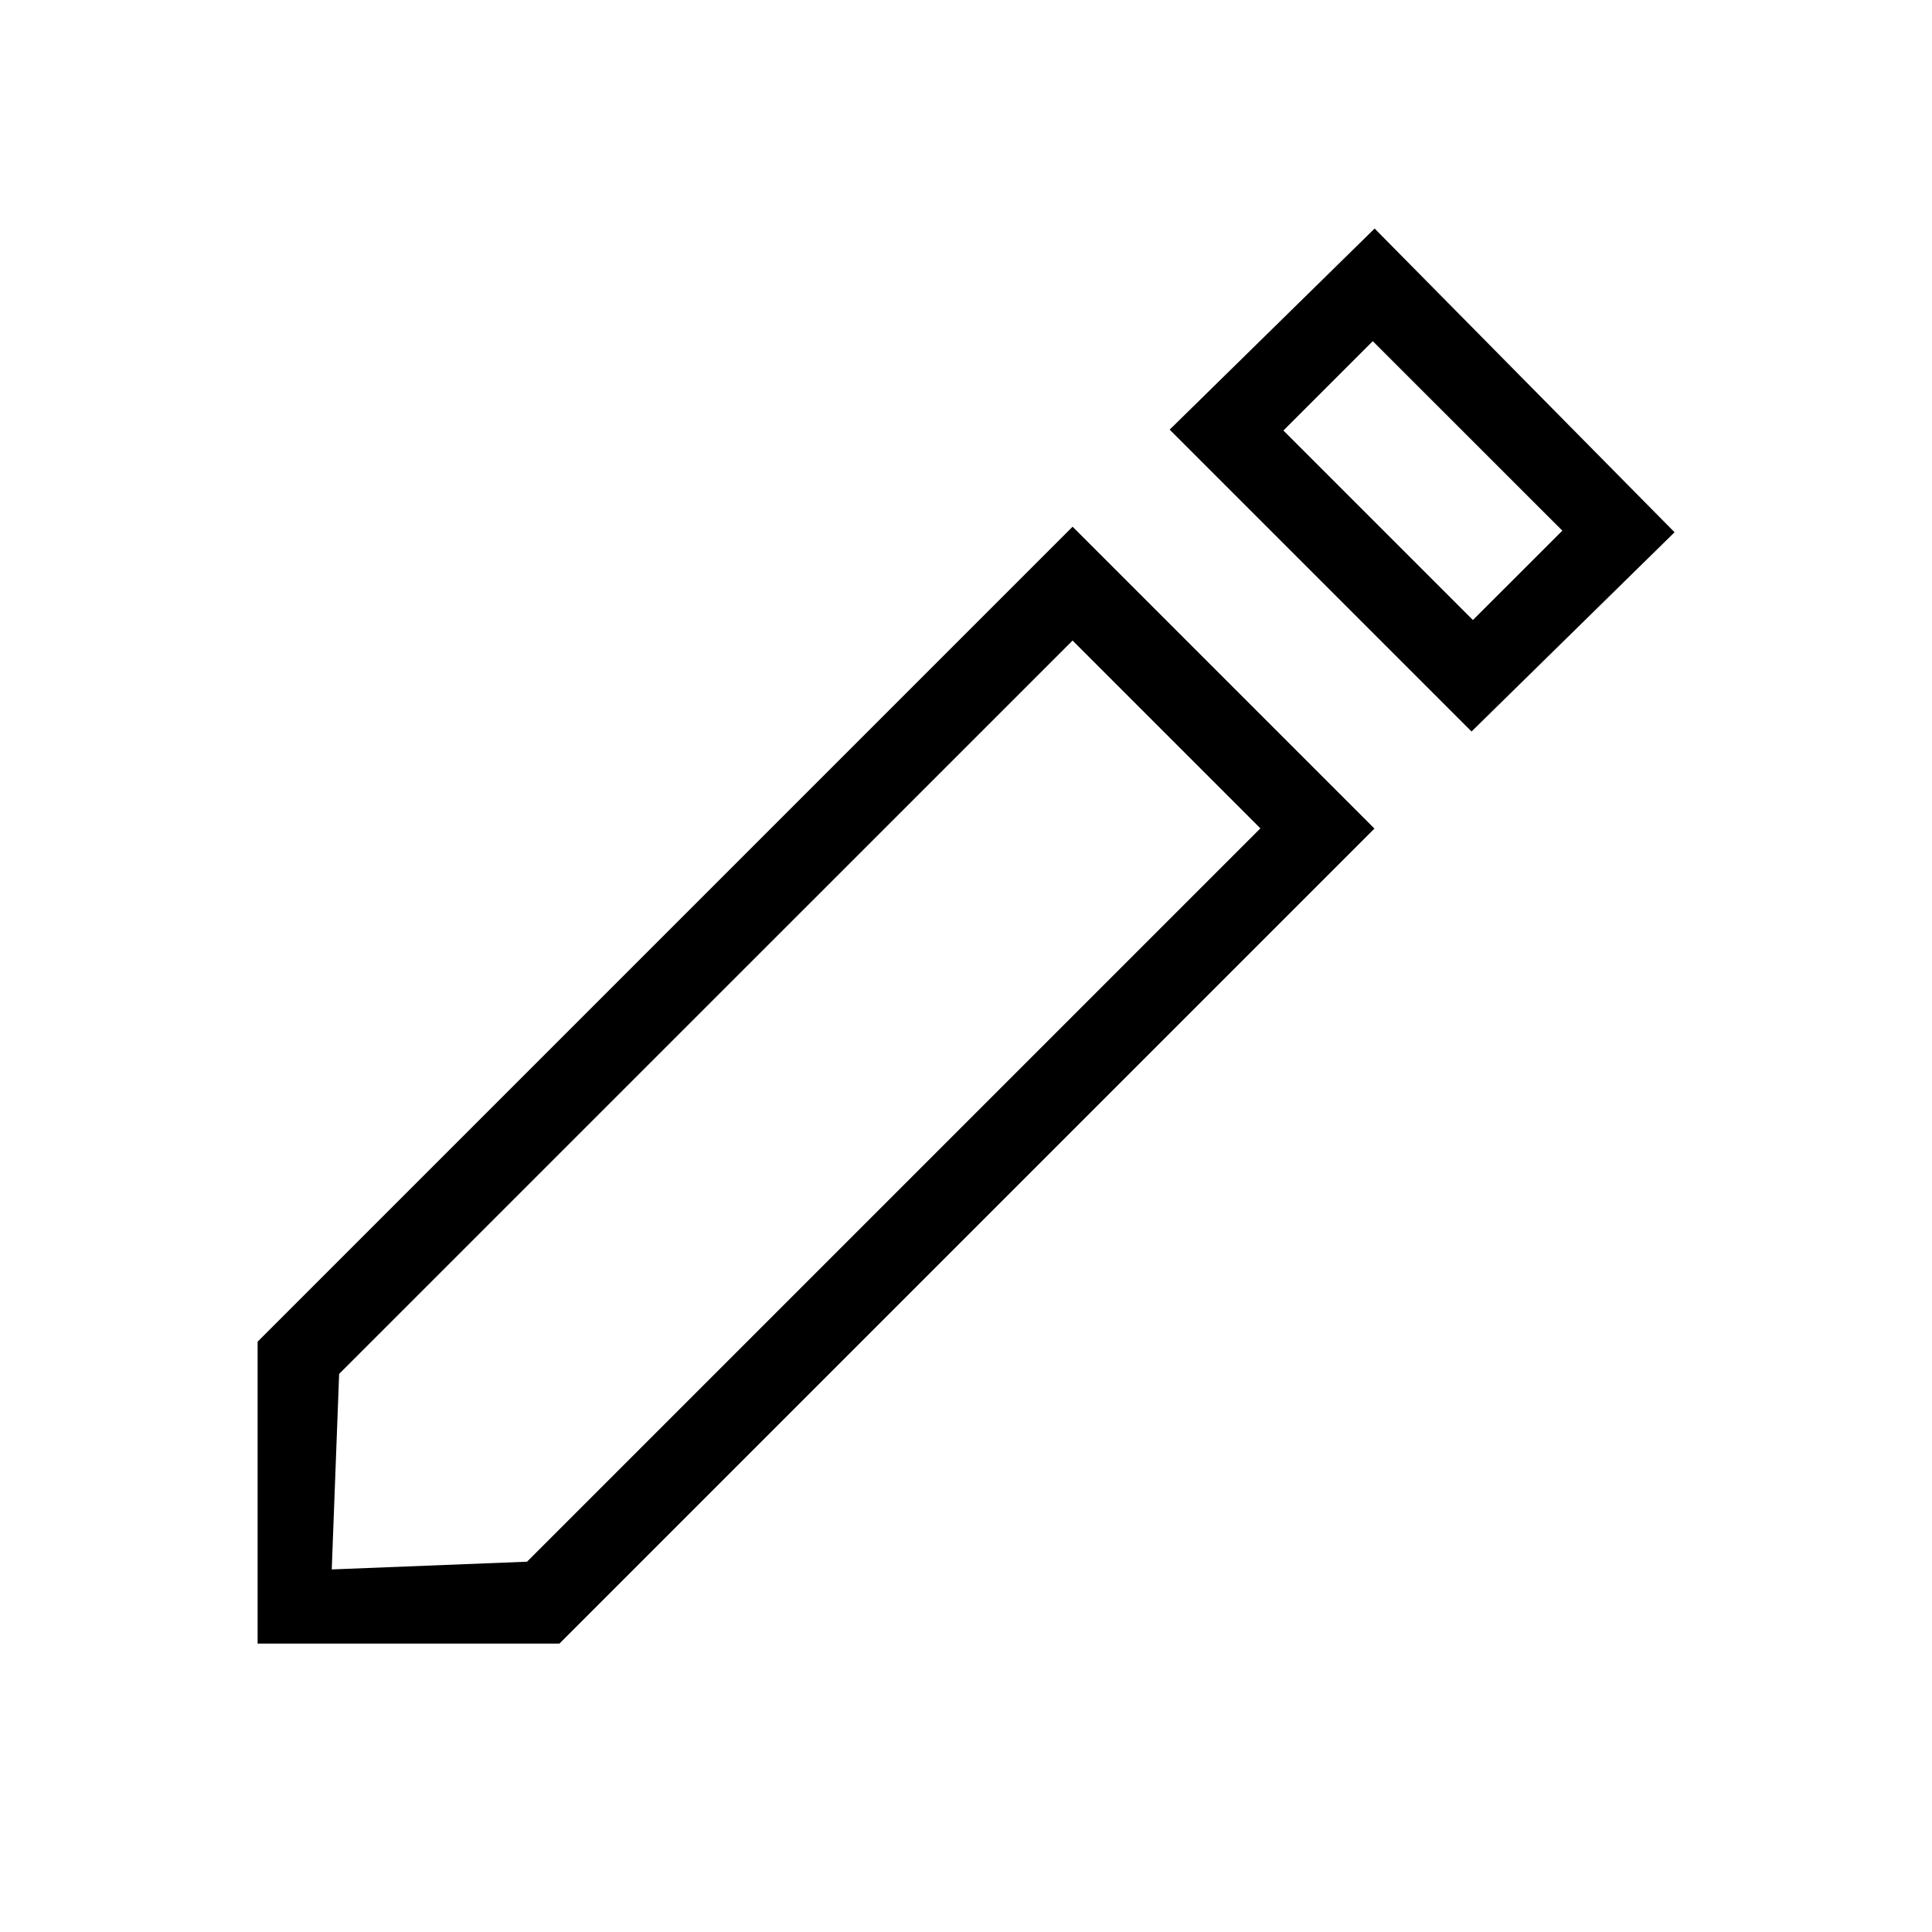
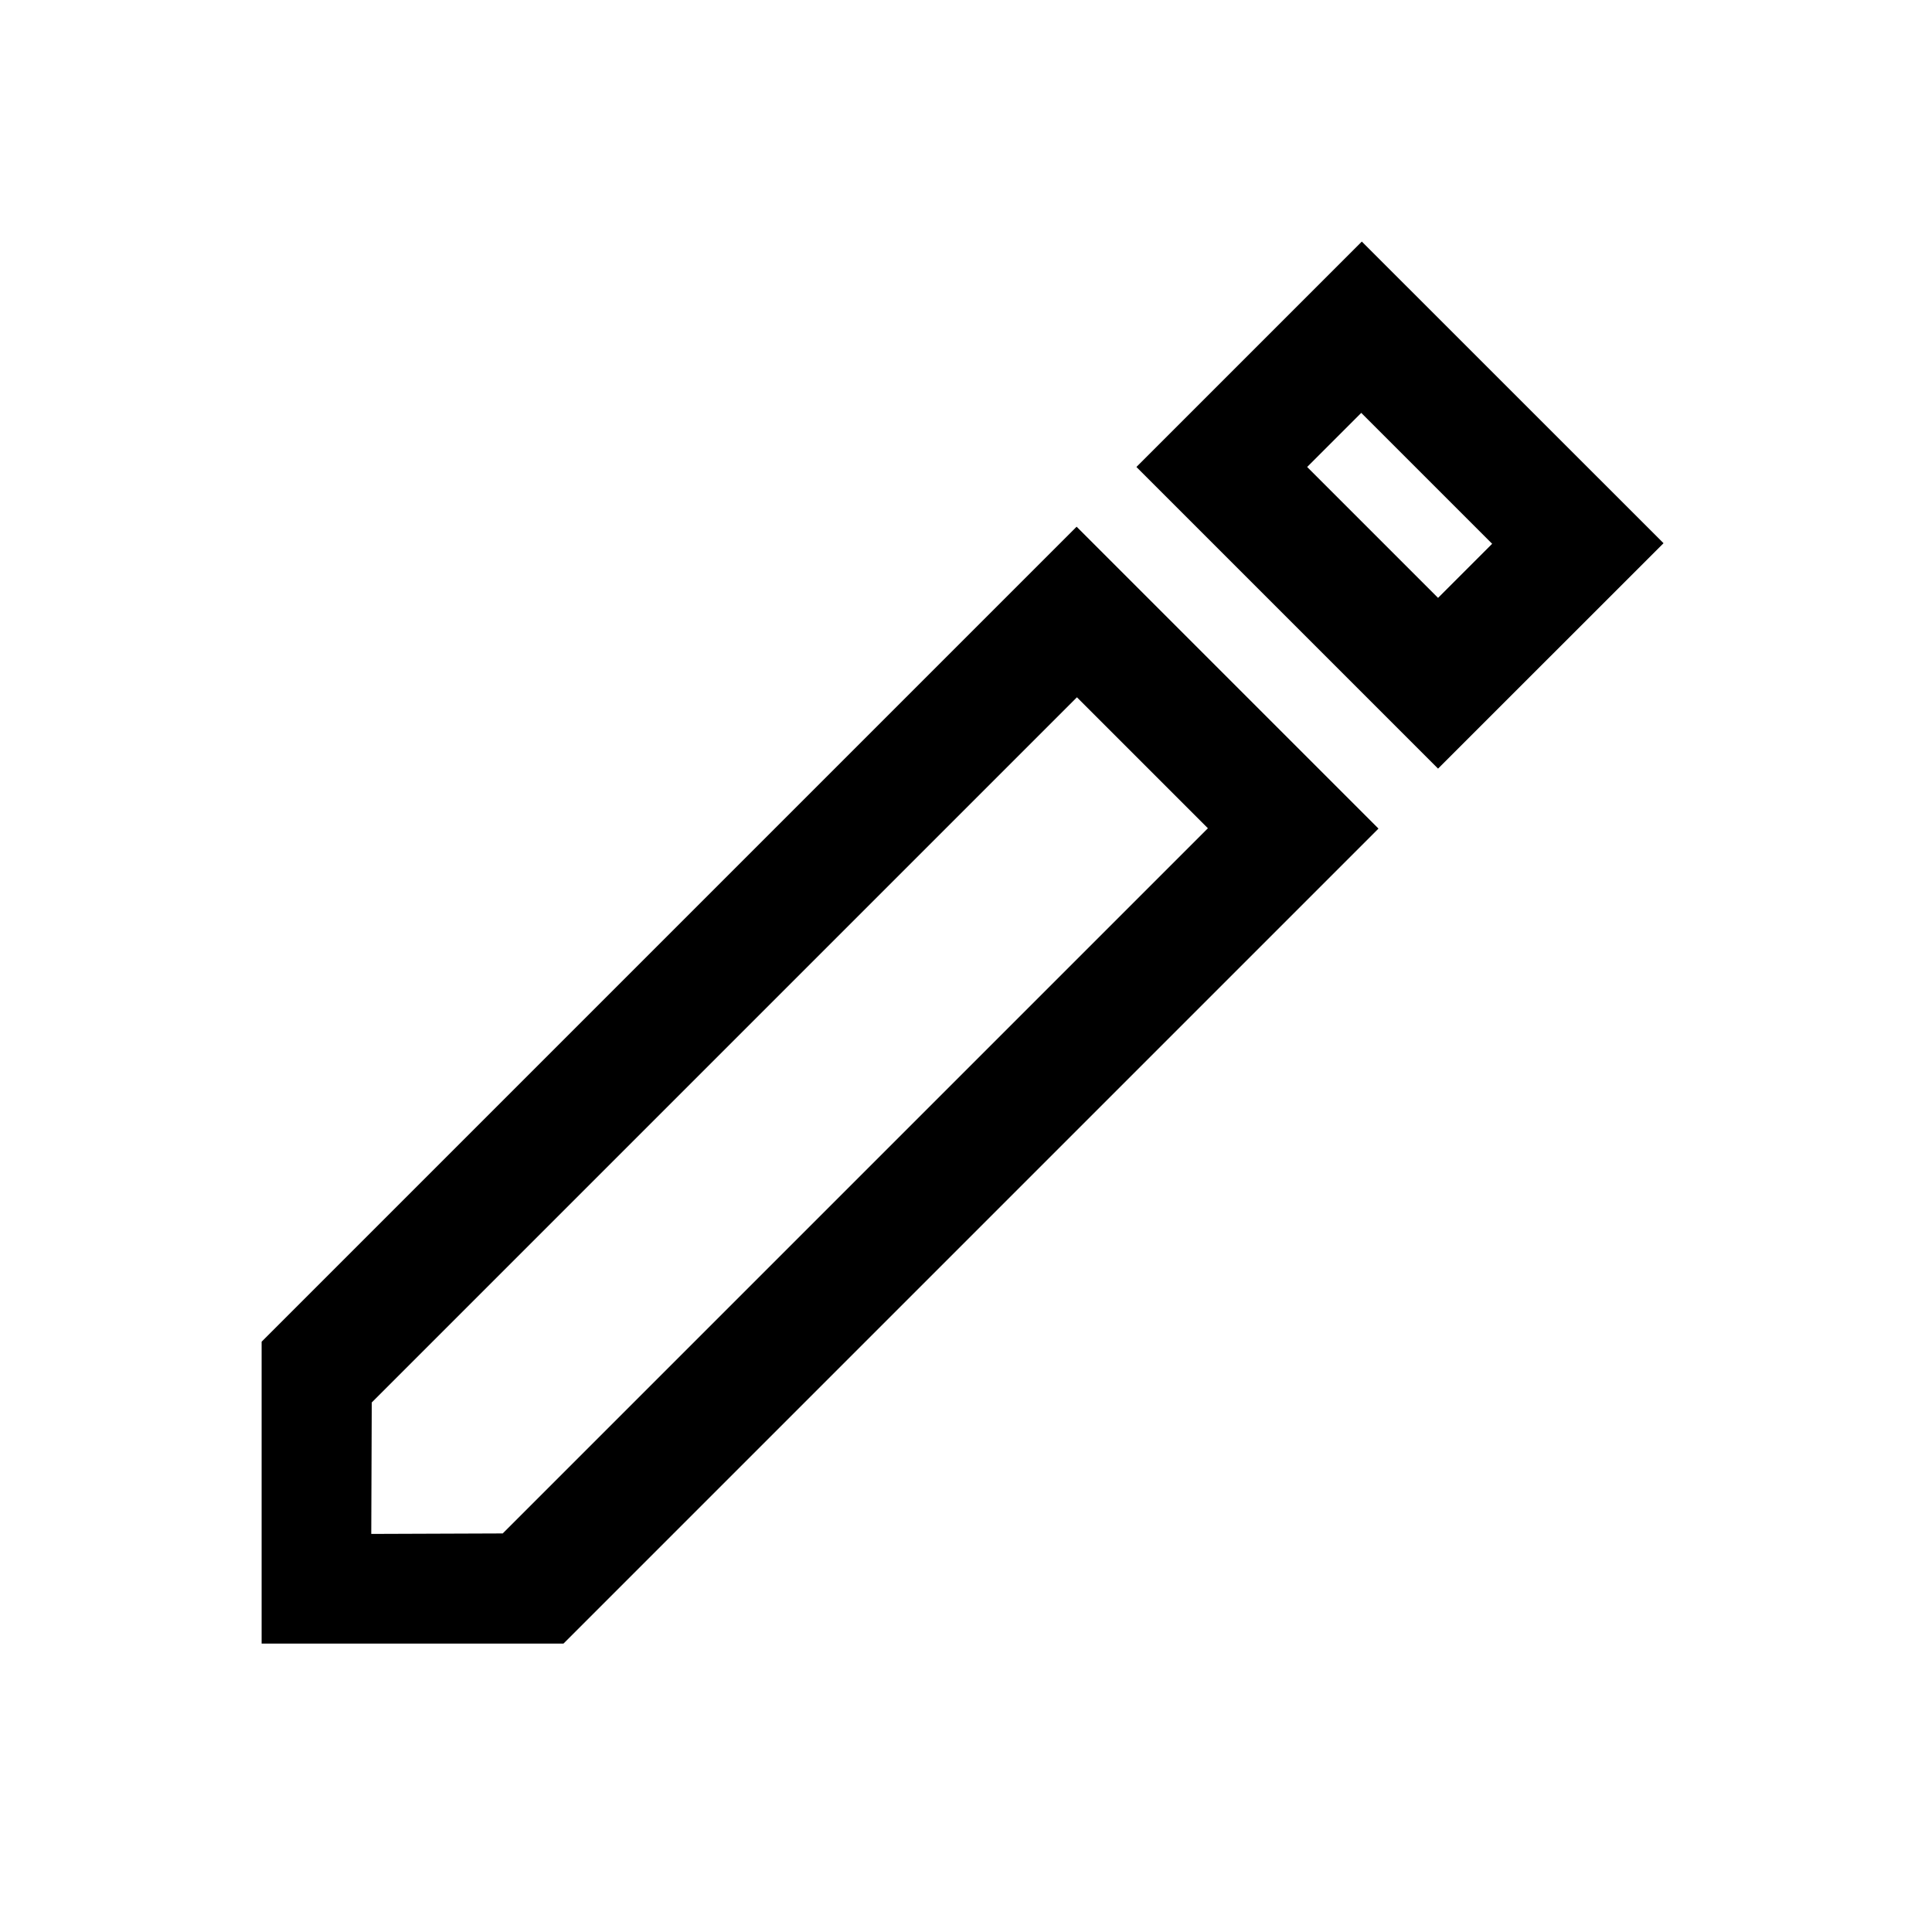
<svg xmlns="http://www.w3.org/2000/svg" width="24px" height="24px" viewBox="0 0 24 24" version="1.1">
  <g id="pencil-icon" stroke="none" stroke-width="1" fill="none" fill-rule="evenodd">
-     <polygon id="Path" points="0 0 24 0 24 24 0 24" />
-     <g id="Group" transform="translate(3.2, 2)" fill="#000000" fill-rule="nonzero">
-       <path d="M10.124,4.543 L13.874,8.293 L3.75,18.417 L-2.72848411e-12,18.417 L-2.72848411e-12,14.667 L10.124,4.543 Z M10.124,5.957 L1.013,15.067 L0.921,17.496 L3.347,17.4 L12.457,8.29 L10.124,5.957 Z" id="Shape" />
-       <path d="M13.876,0.839 L17.602,4.612 L15.08,7.087 L11.33,3.337 L13.876,0.839 Z M13.853,2.238 L12.743,3.348 L15.097,5.702 L16.208,4.592 L13.853,2.238 Z" id="Combined-Shape" />
+     <g id="Path">
+       <polygon points="0 0 24 0 24 24 0 24" />
+     </g>
+     <g id="Group" transform="translate(3.25, 3)" fill="#000000" fill-rule="nonzero">
+       <path d="M10.124,3.543 L13.874,7.293 L3.75,17.417 L-2.72848411e-12,17.417 L-2.72848411e-12,13.667 L10.124,3.543 Z M10.128,5.662 L1.368,14.422 L1.362,16.055 L2.995,16.049 L11.755,7.289 L10.128,5.662 Z" id="Shape" />
+       <path d="M13.667,0.001 L17.415,3.748 L14.614,6.548 L10.867,2.801 L13.667,0.001 Z M13.66,2.129 L12.988,2.801 L14.614,4.427 L15.286,3.755 L13.66,2.129 Z" id="Combined-Shape" />
    </g>
  </g>
</svg>
